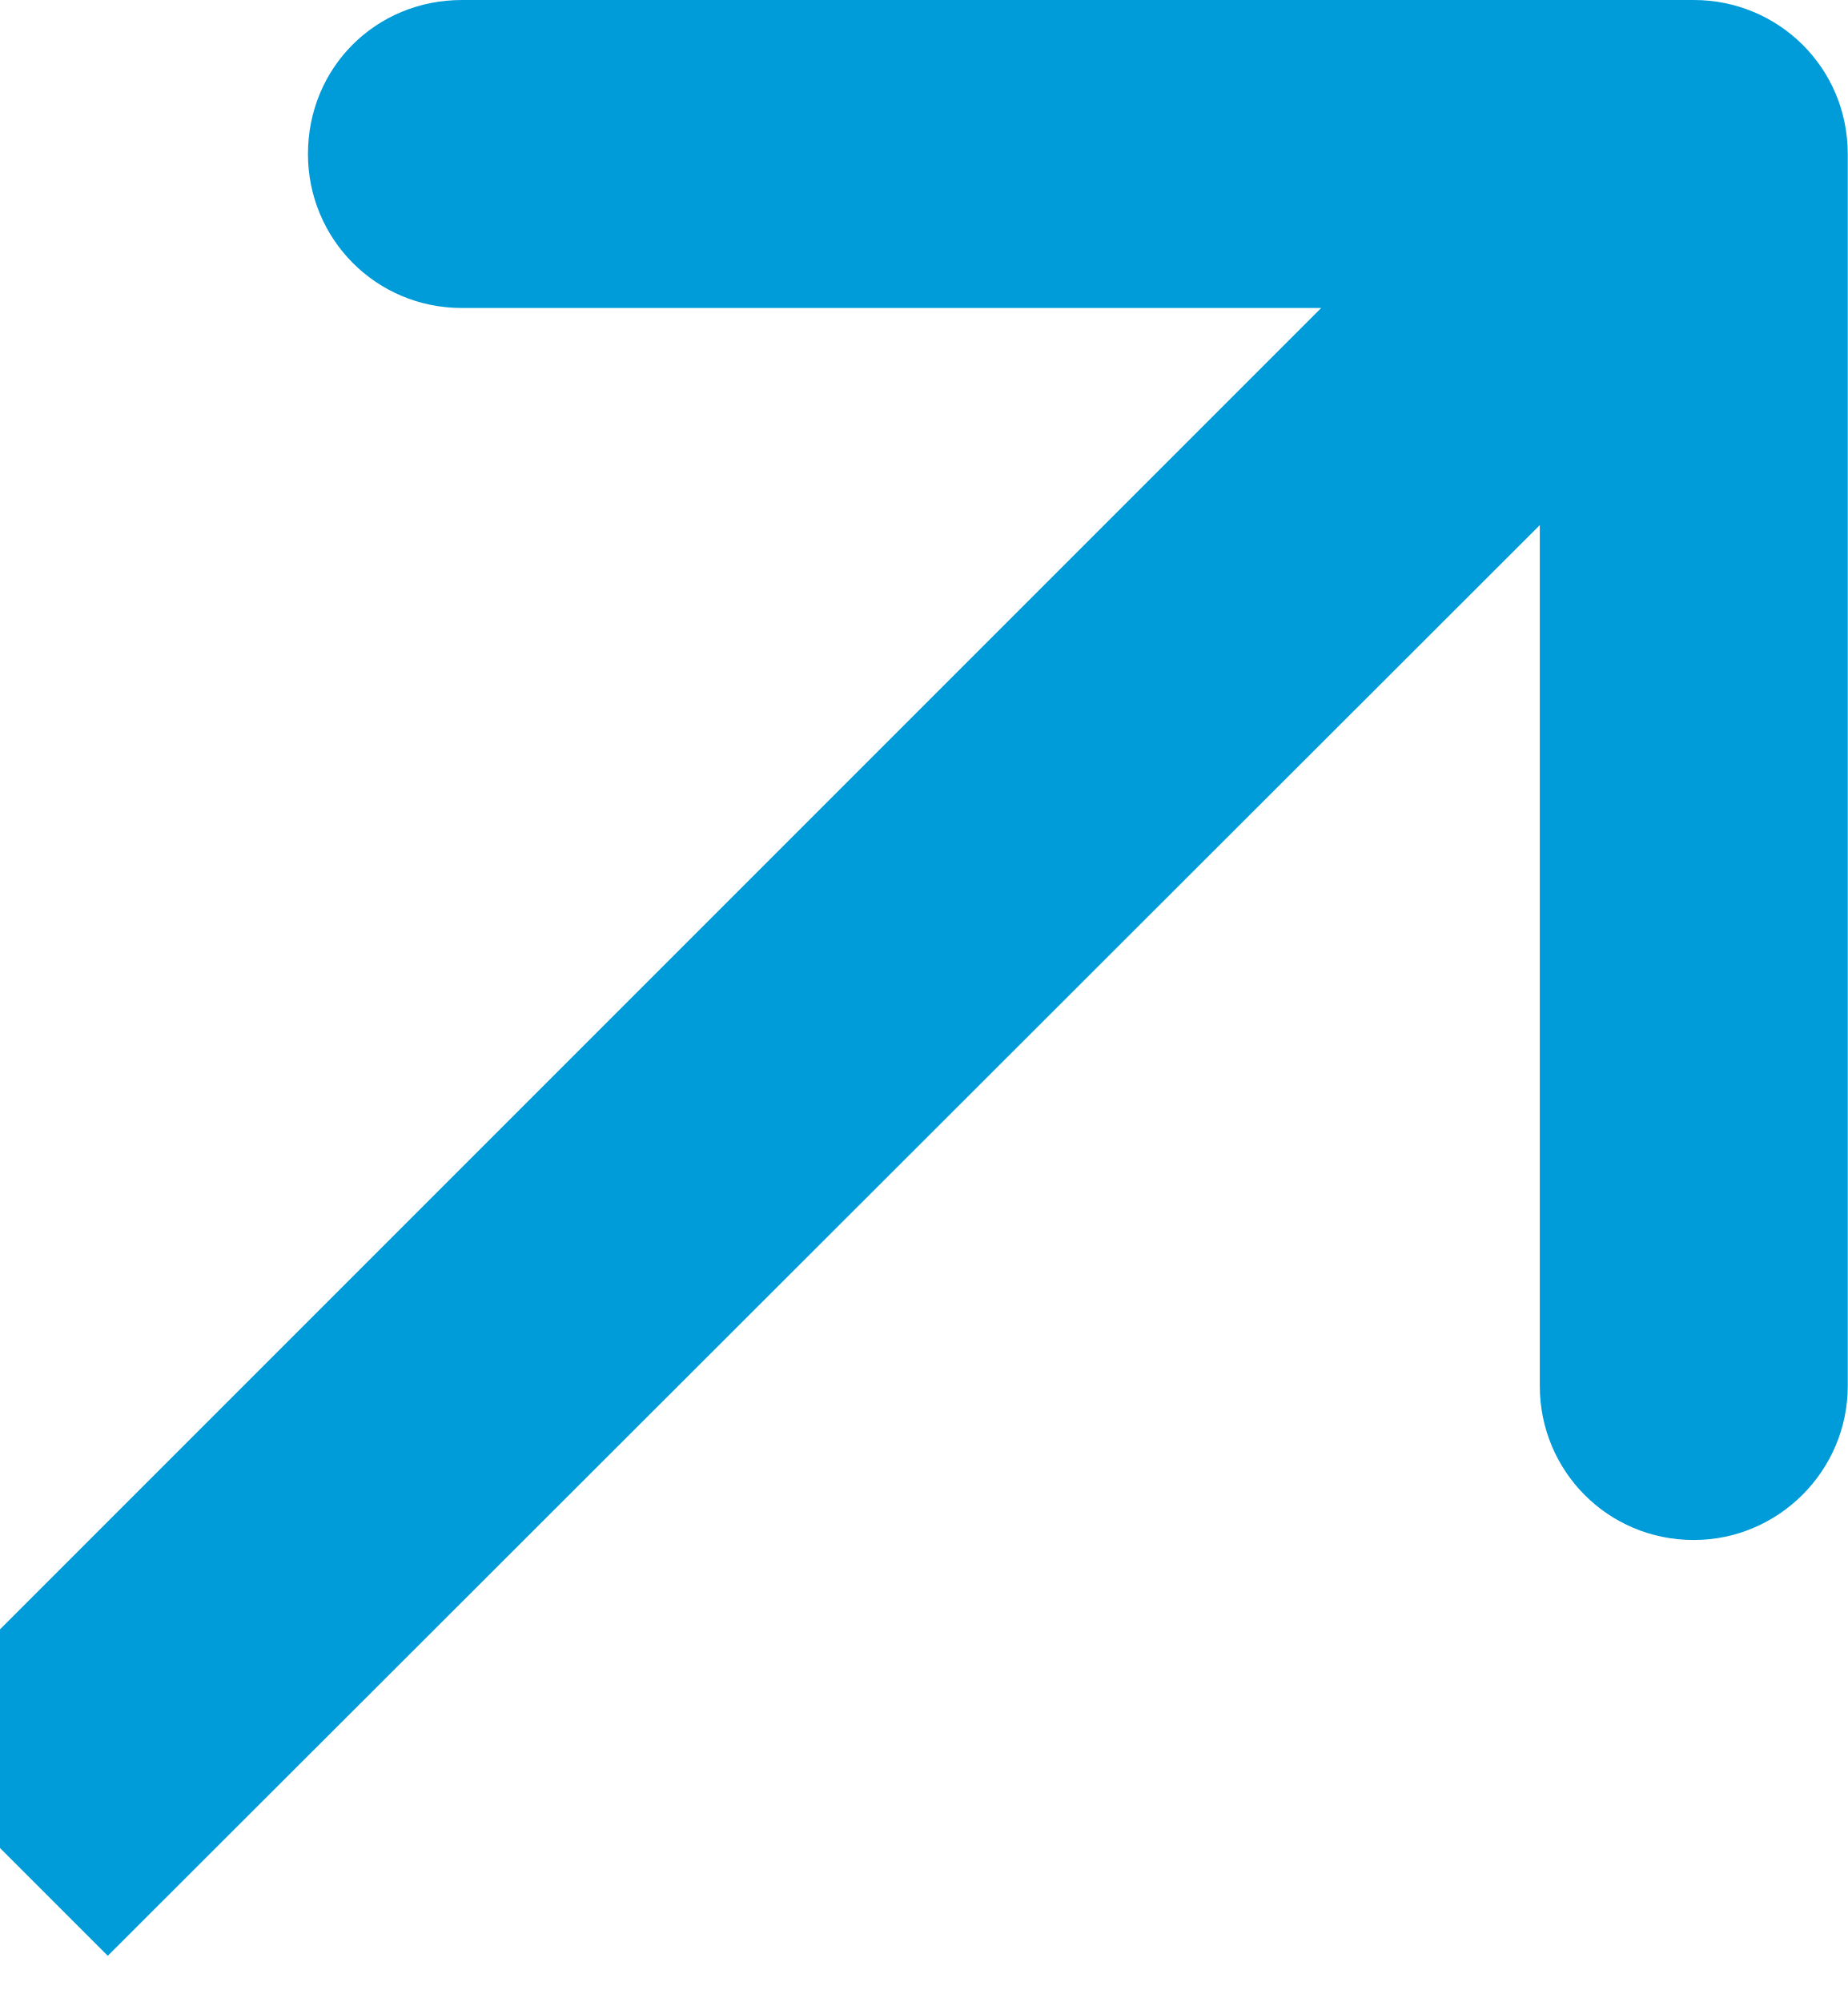
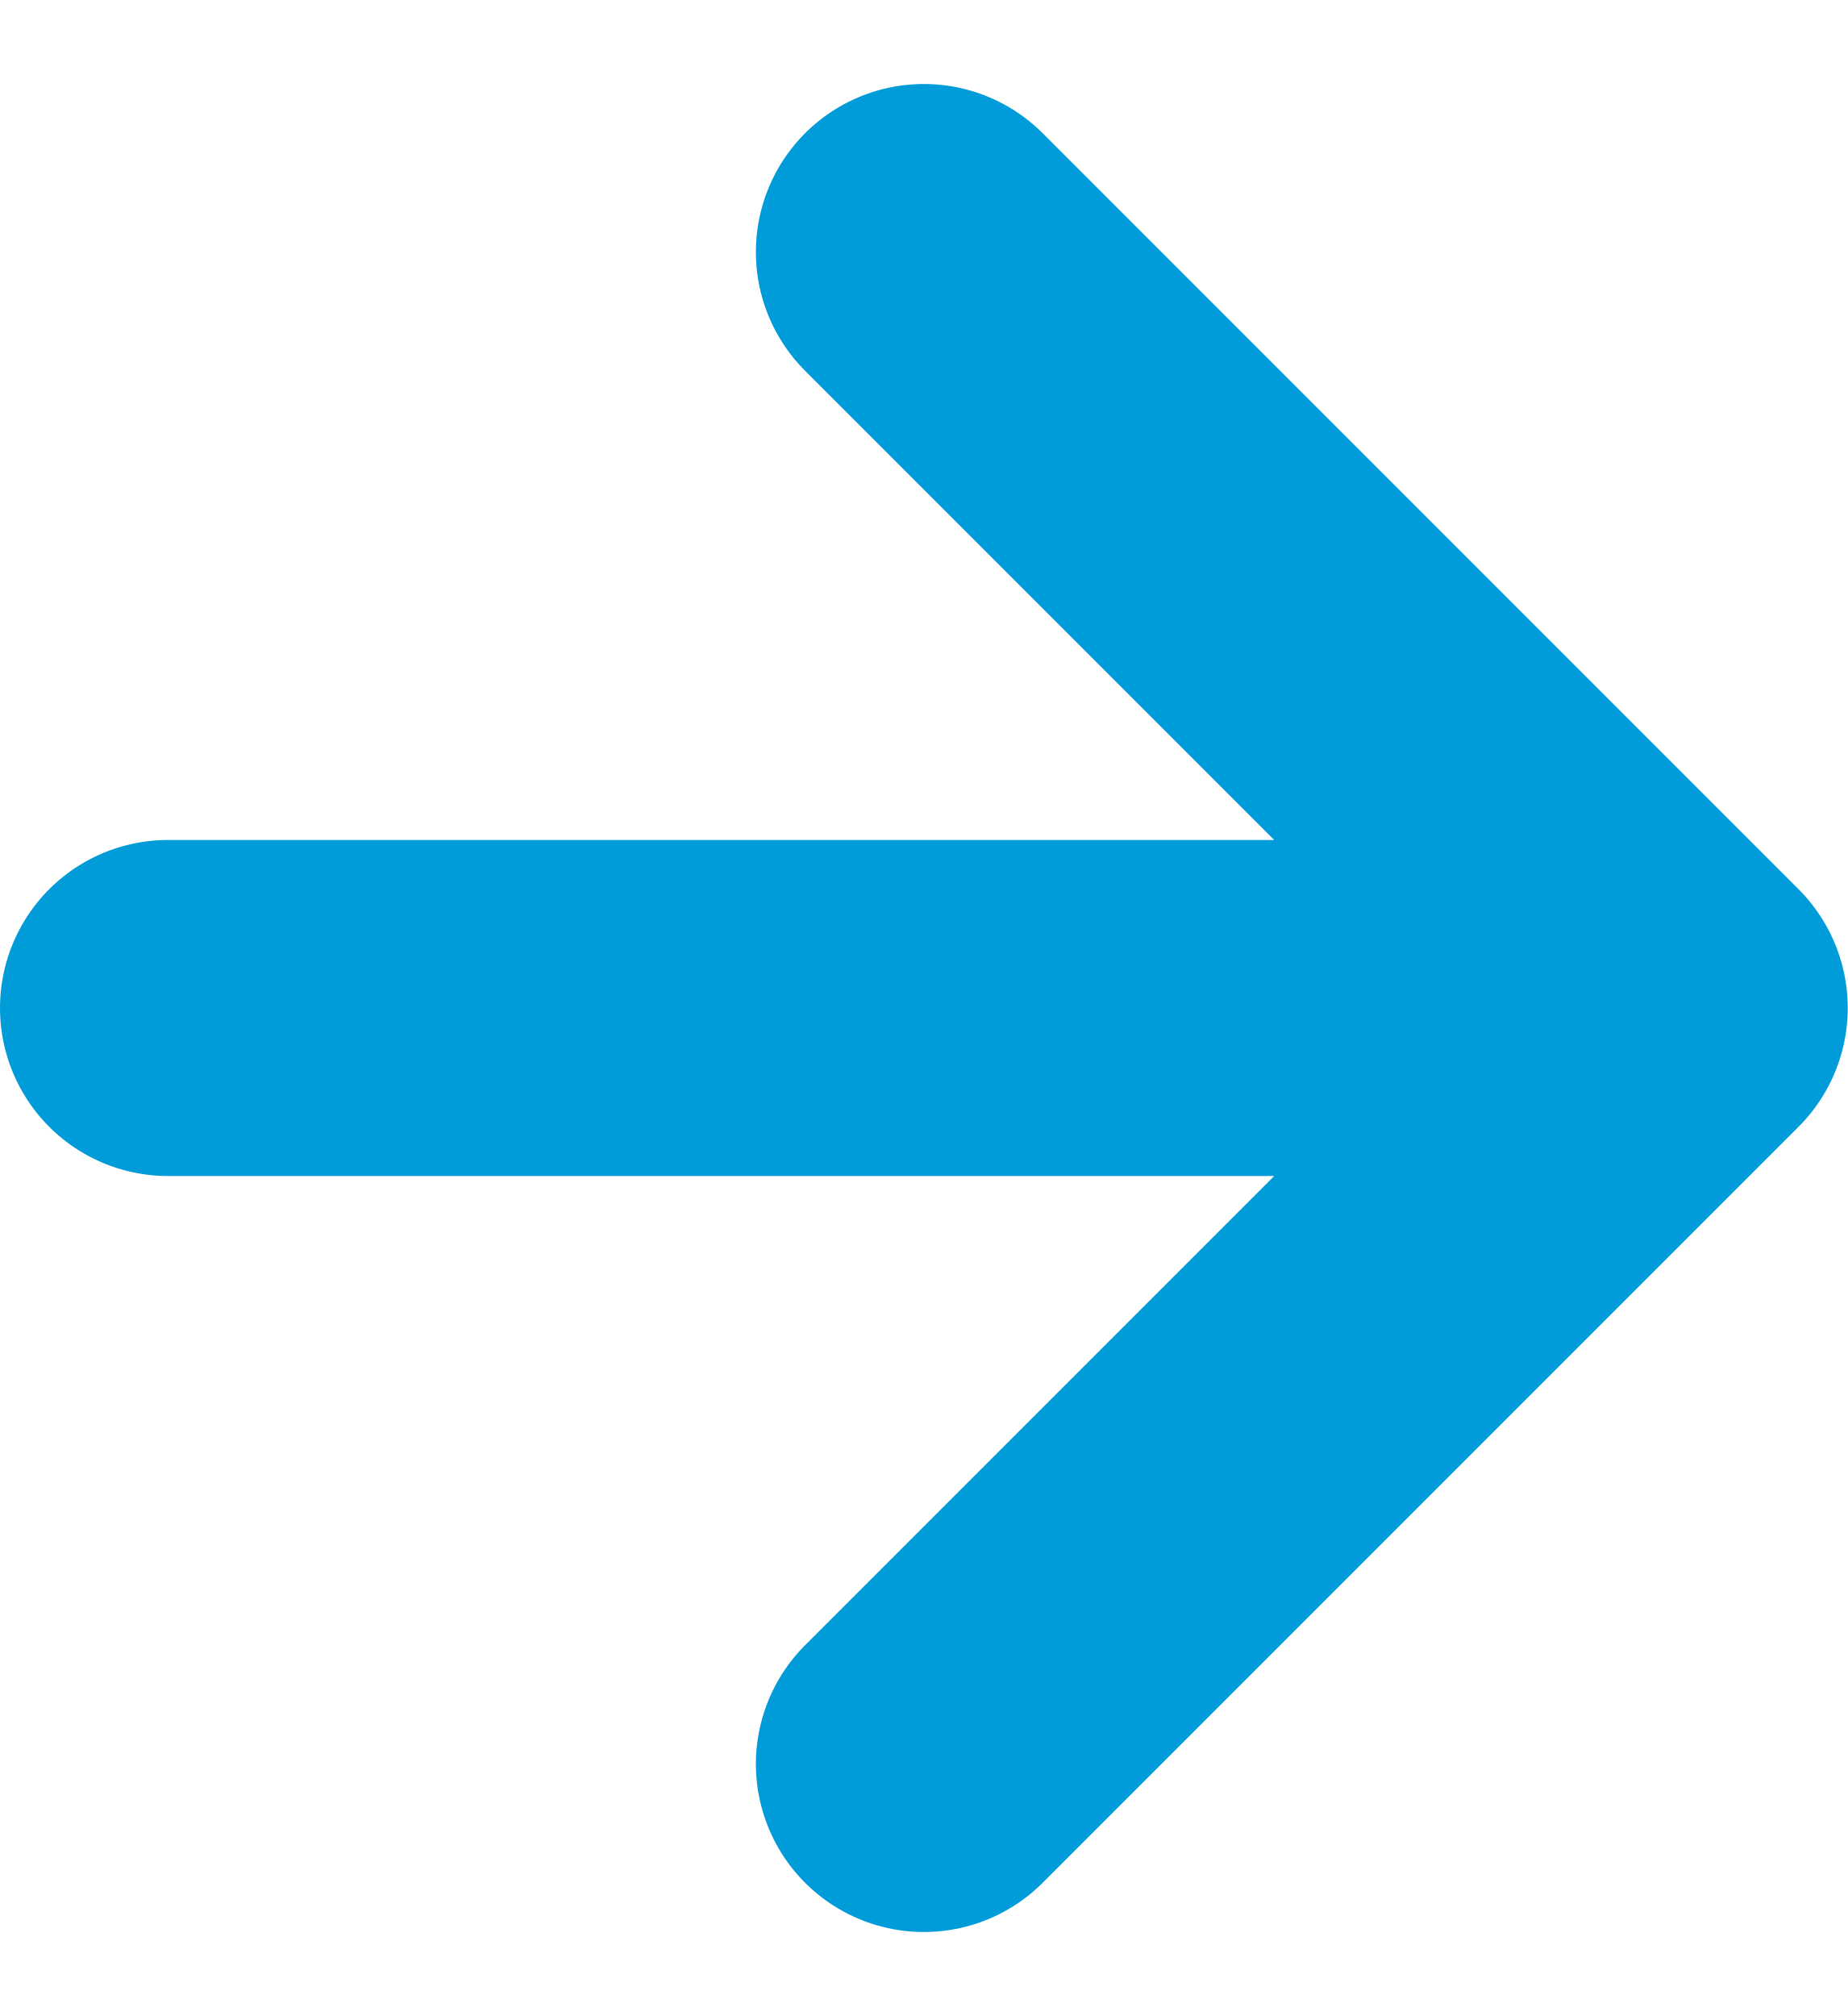
- <svg xmlns="http://www.w3.org/2000/svg" width="12" height="13" viewBox="0 0 12 13" fill="none">
-   <defs />
-   <path id="Arrow 2" d="M8.58 2L3 2C2.44 2 2 1.55 2 1C2 0.44 2.44 0 3 0L11 0C11.55 0 12 0.44 12 1L12 9C12 9.55 11.55 10 11 10C10.44 10 10 9.55 10 9L10 3.41L0.7 12.7L-0.71 11.29L8.58 2Z" fill="#009CD9" fill-opacity="1" fill-rule="evenodd" />
+ <svg xmlns="http://www.w3.org/2000/svg" width="11" height="12" viewBox="0 0 11 12" fill="none">
+   <path d="M1 6H10M10 6L5.5 10.5M10 6L5.5 1.5" stroke="#009CD9" stroke-width="2" stroke-linecap="round" stroke-linejoin="round" />
</svg>
